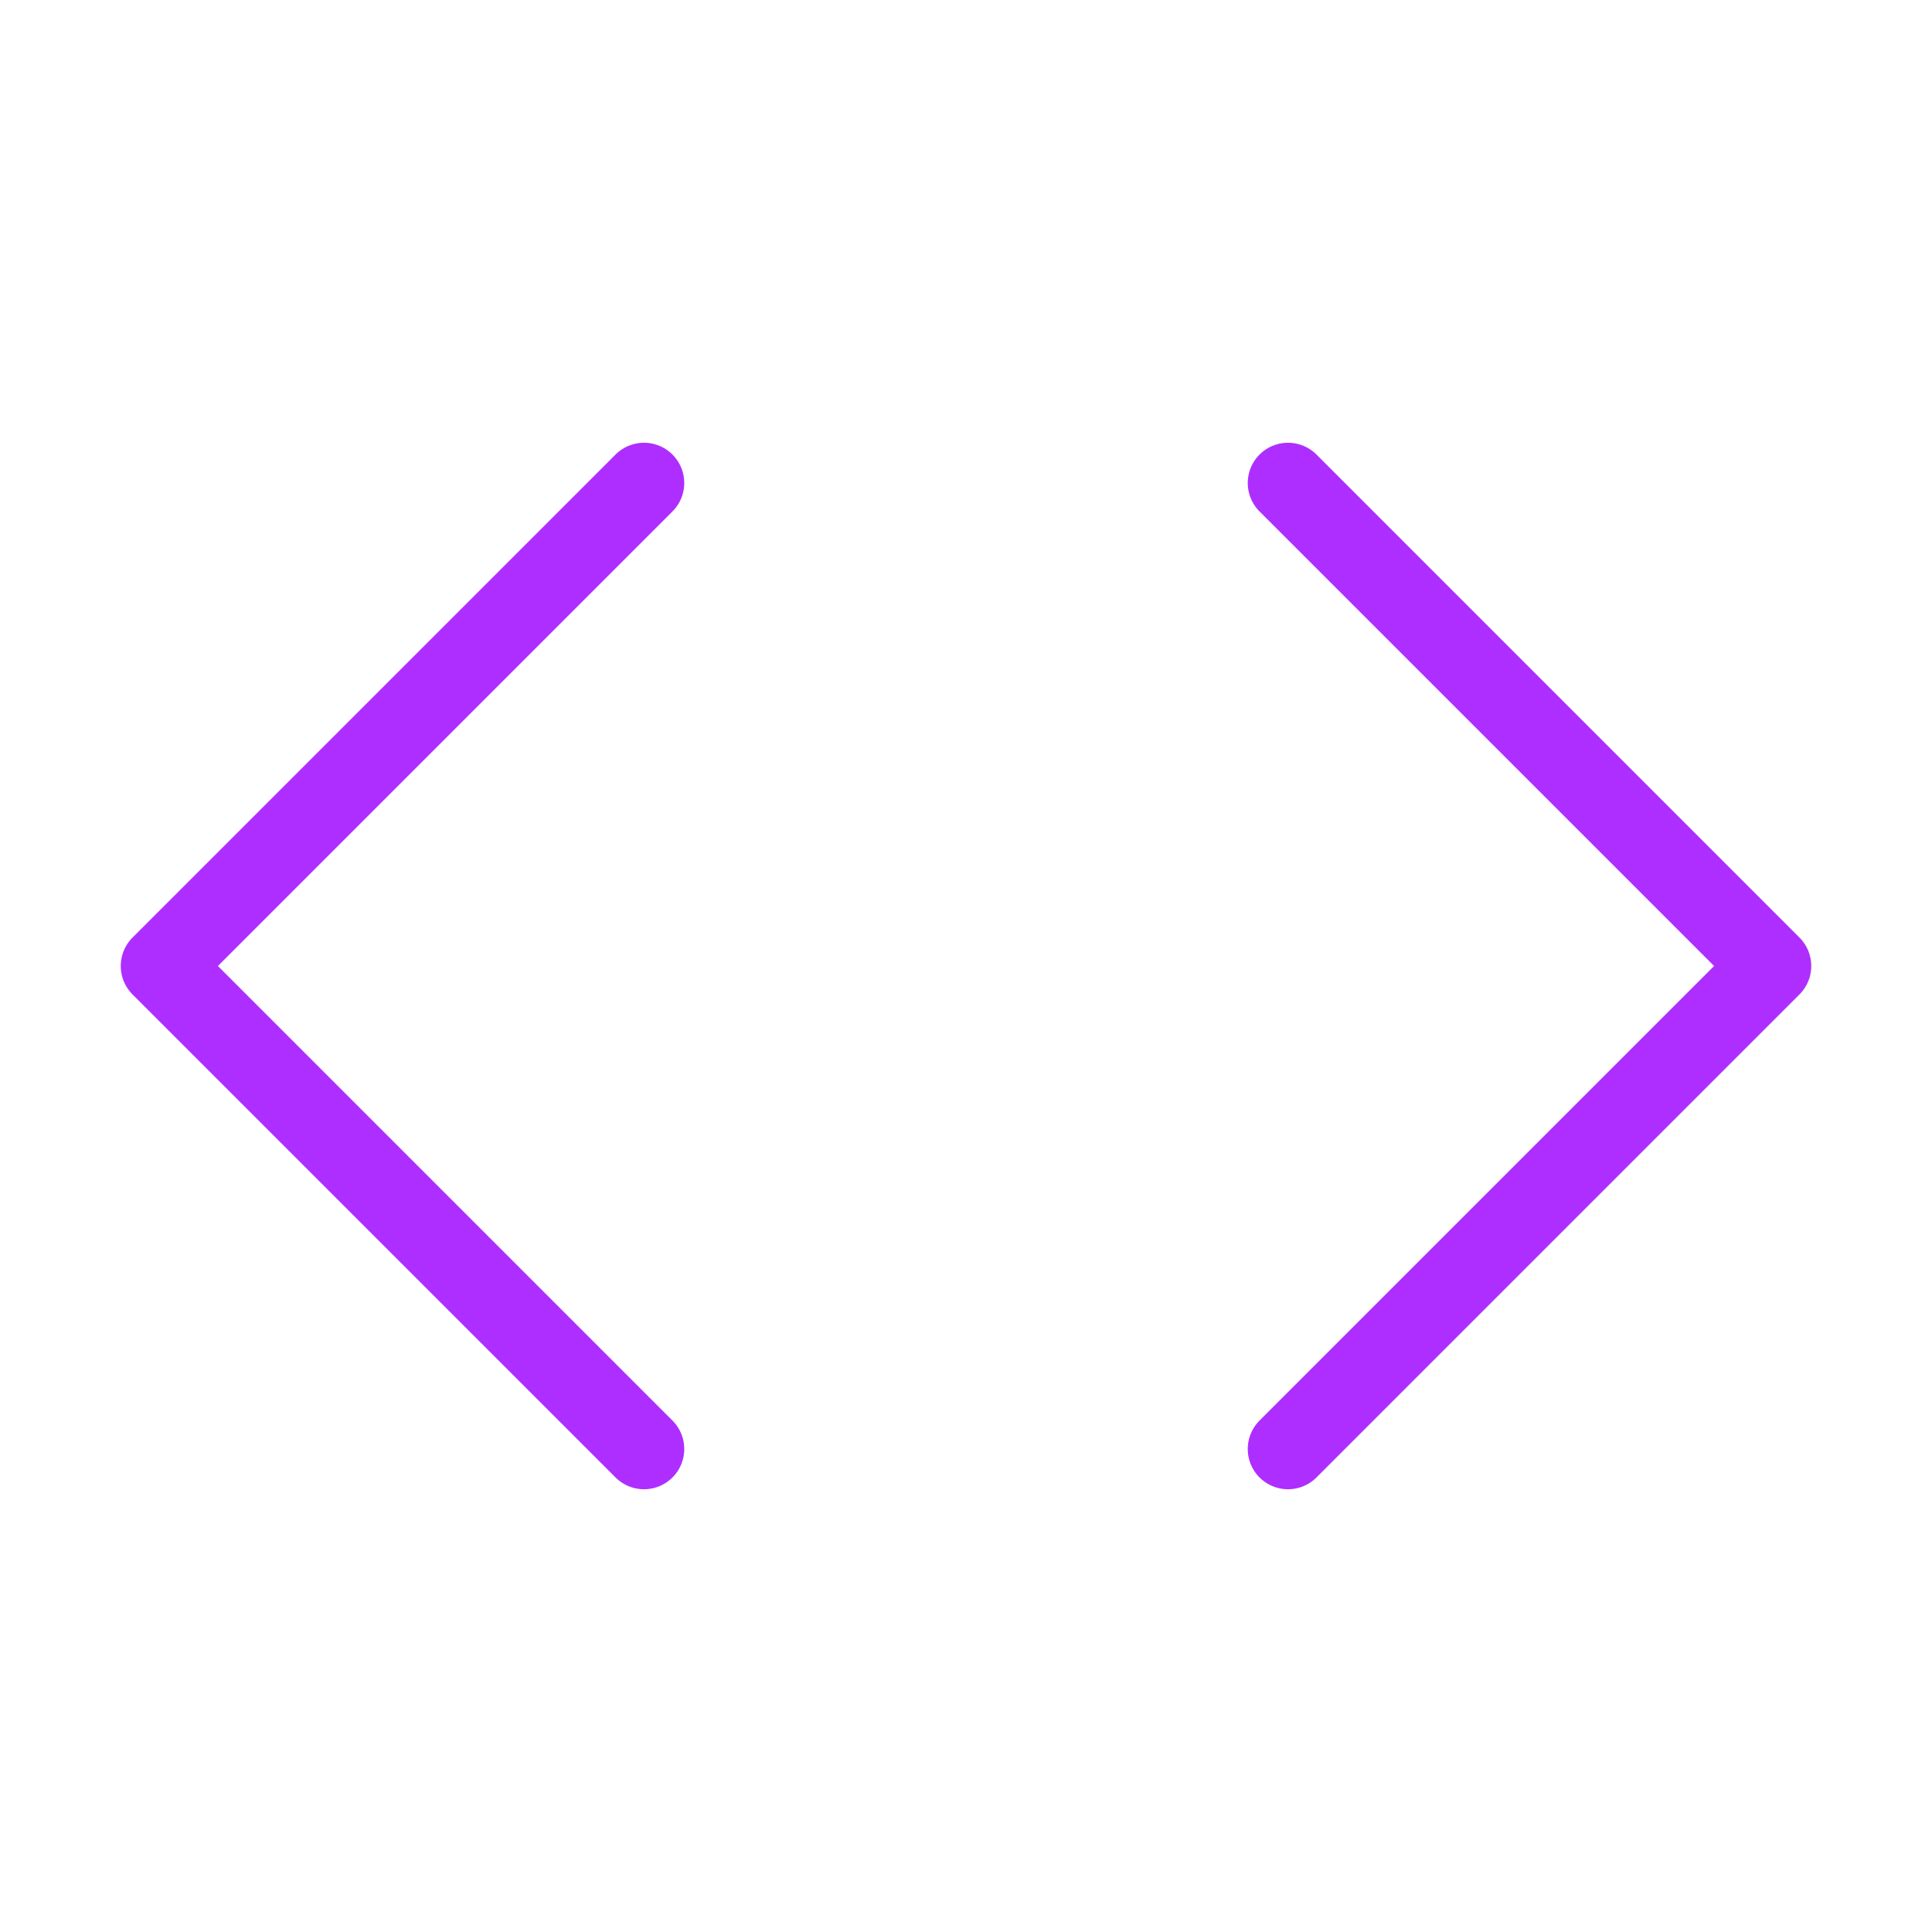
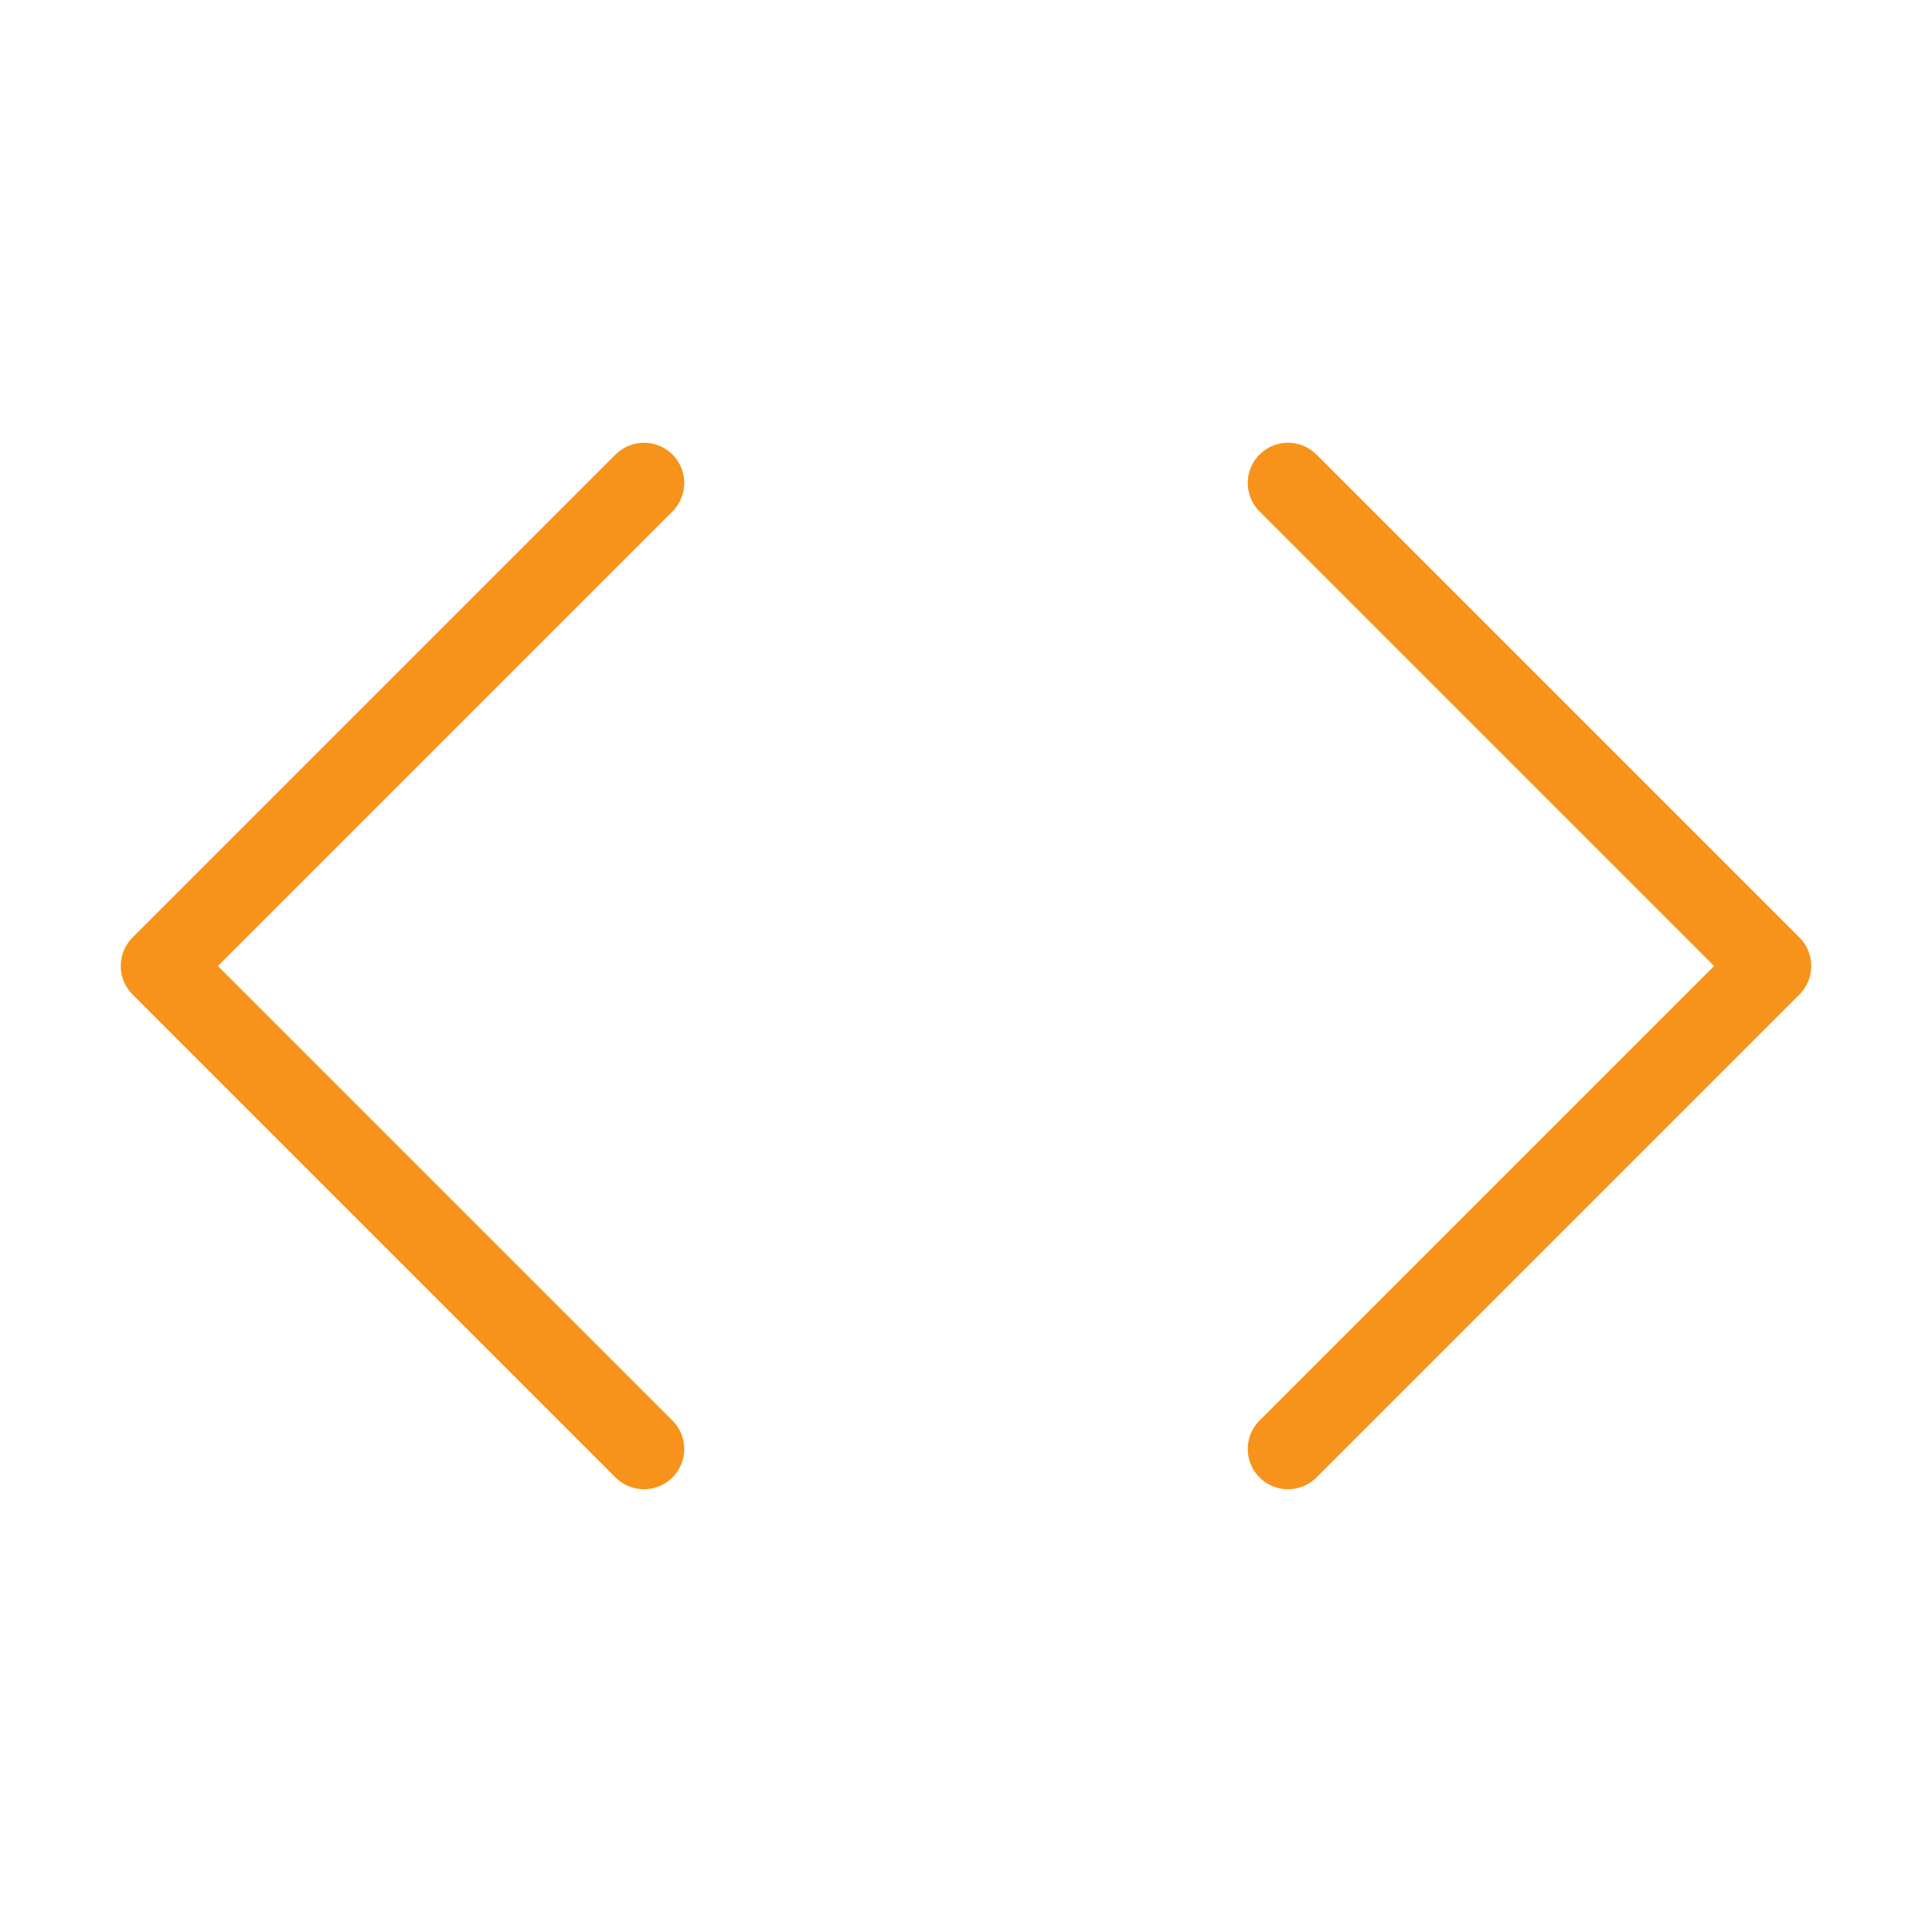
- <svg xmlns="http://www.w3.org/2000/svg" width="24" height="24" viewBox="0 0 24 24" fill="none" stroke="#AE2EFF" stroke-width="1" stroke-linecap="round" stroke-linejoin="round" class="feather feather-code">
+ <svg xmlns="http://www.w3.org/2000/svg" width="24" height="24" viewBox="0 0 24 24" fill="none" stroke="#f7931a" stroke-width="1" stroke-linecap="round" stroke-linejoin="round" class="feather feather-code">
  <polyline points="16 18 22 12 16 6" />
  <polyline points="8 6 2 12 8 18" />
</svg>
